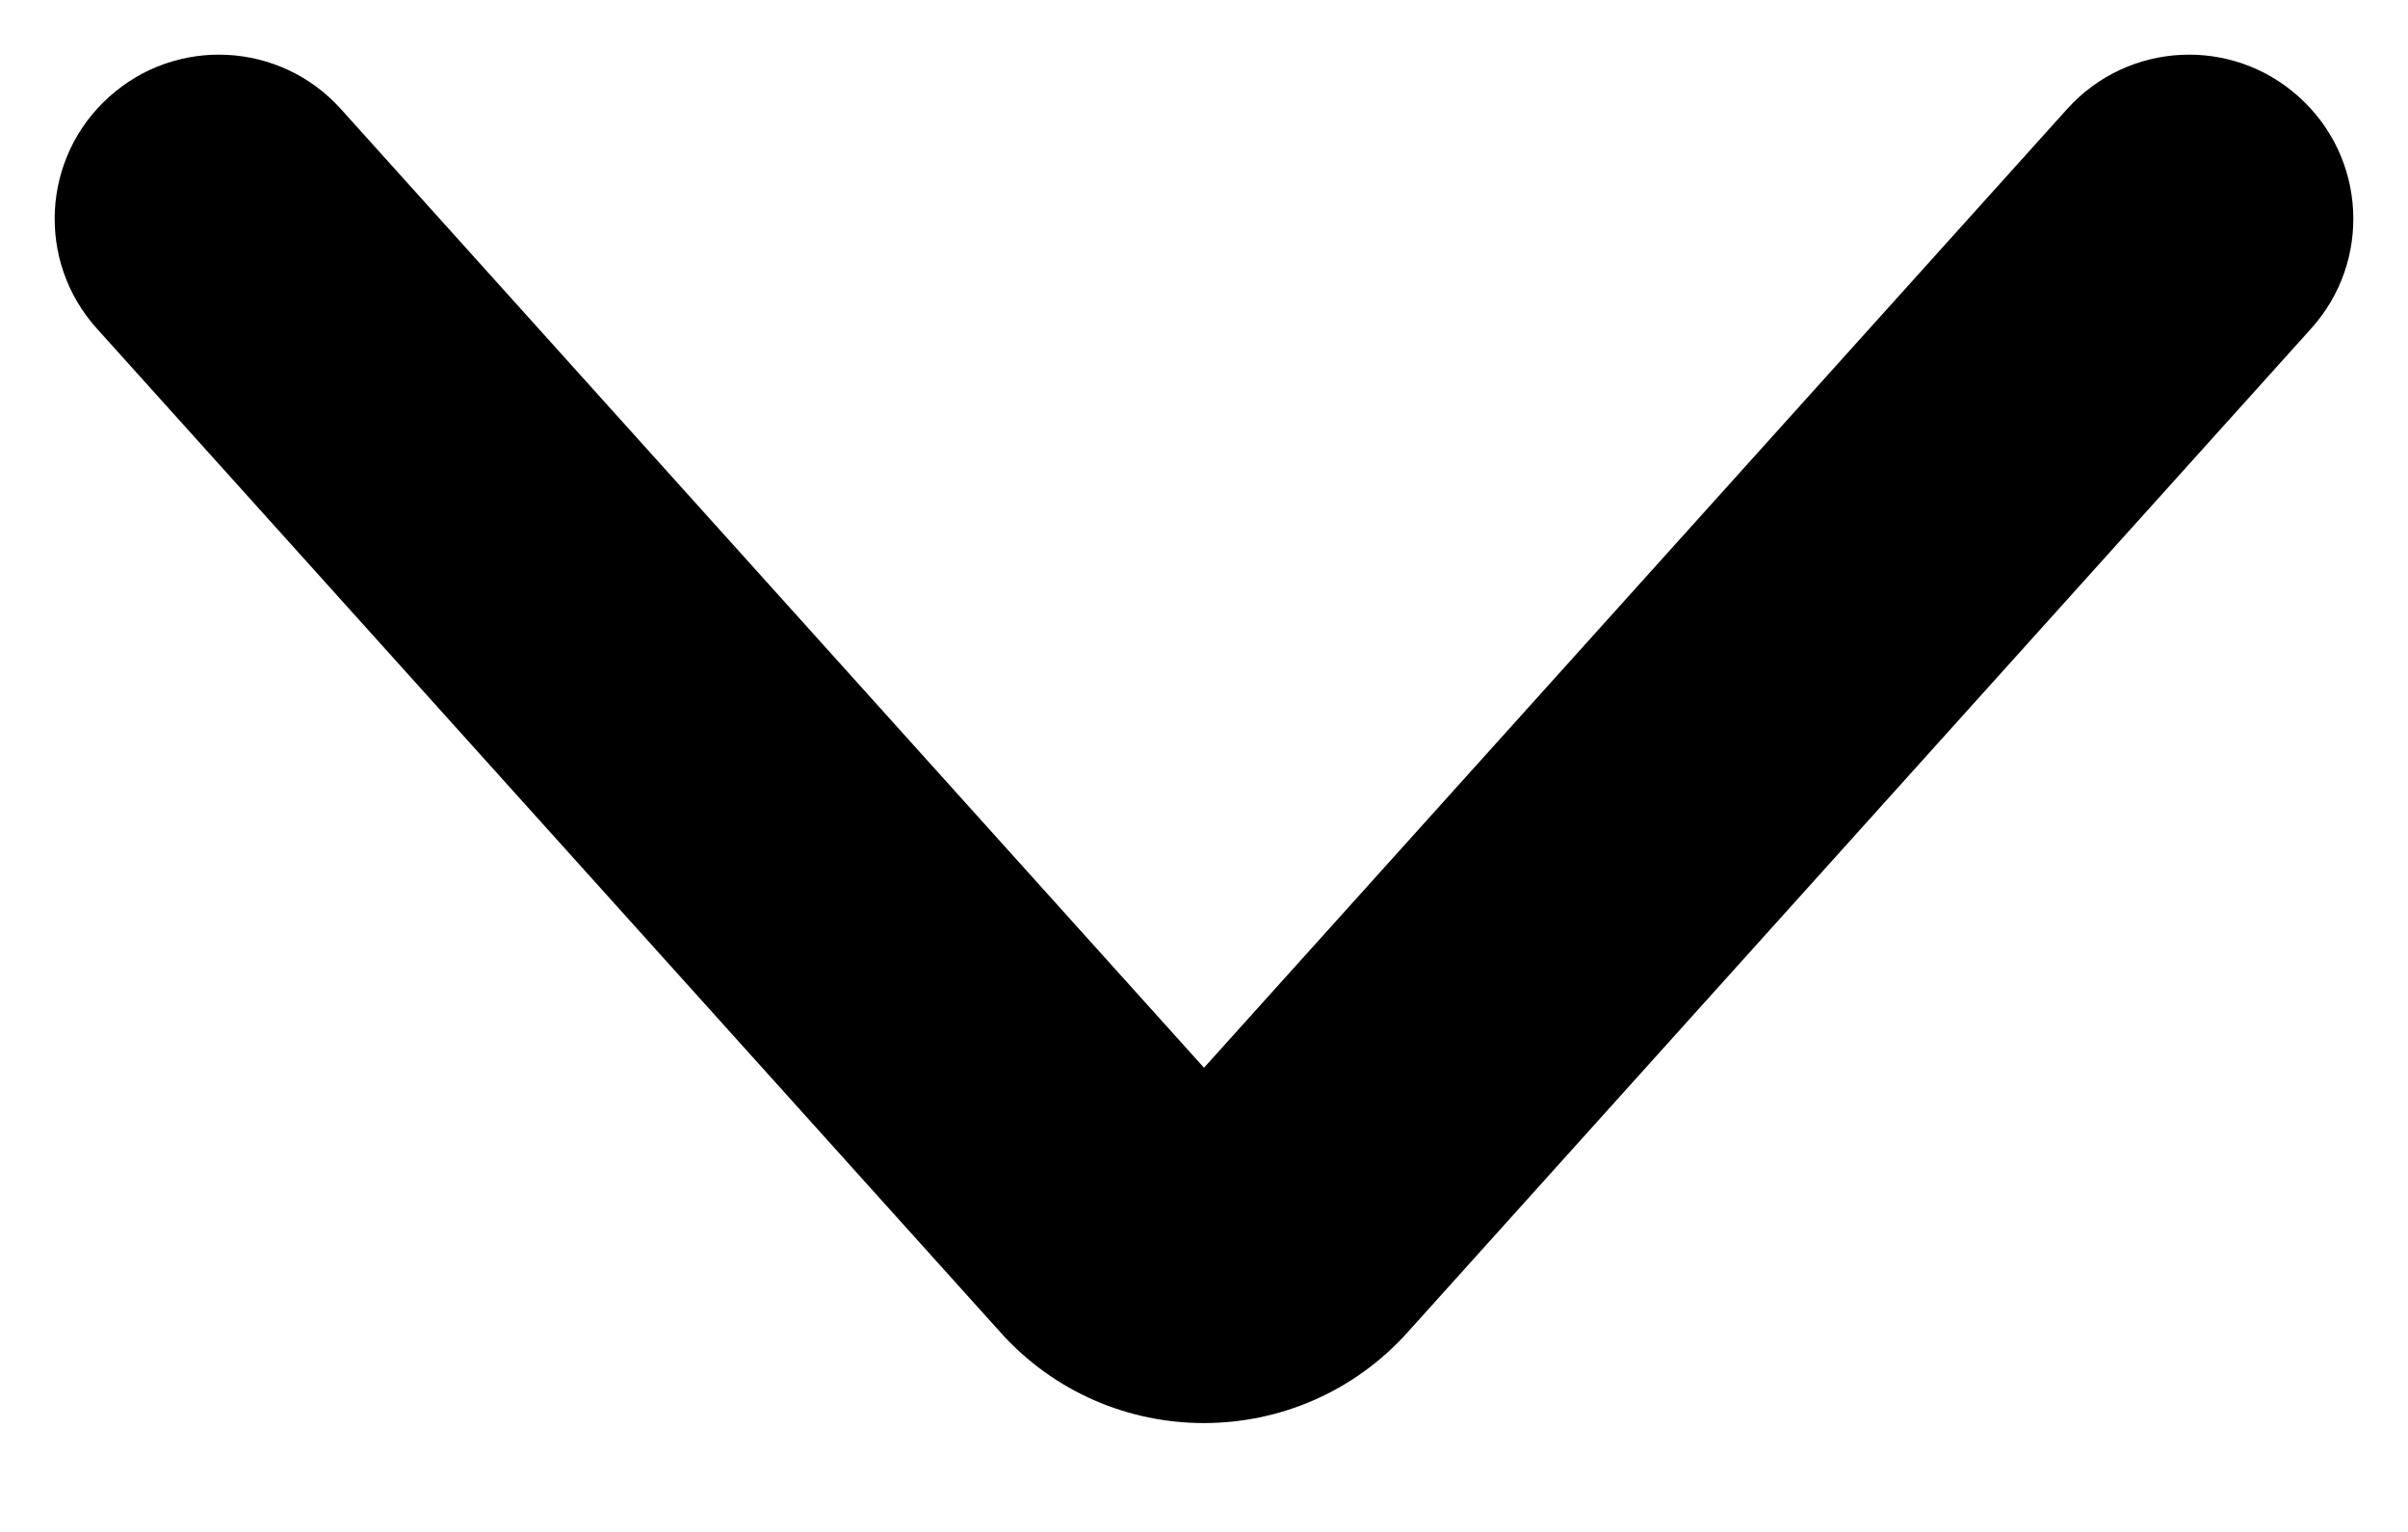
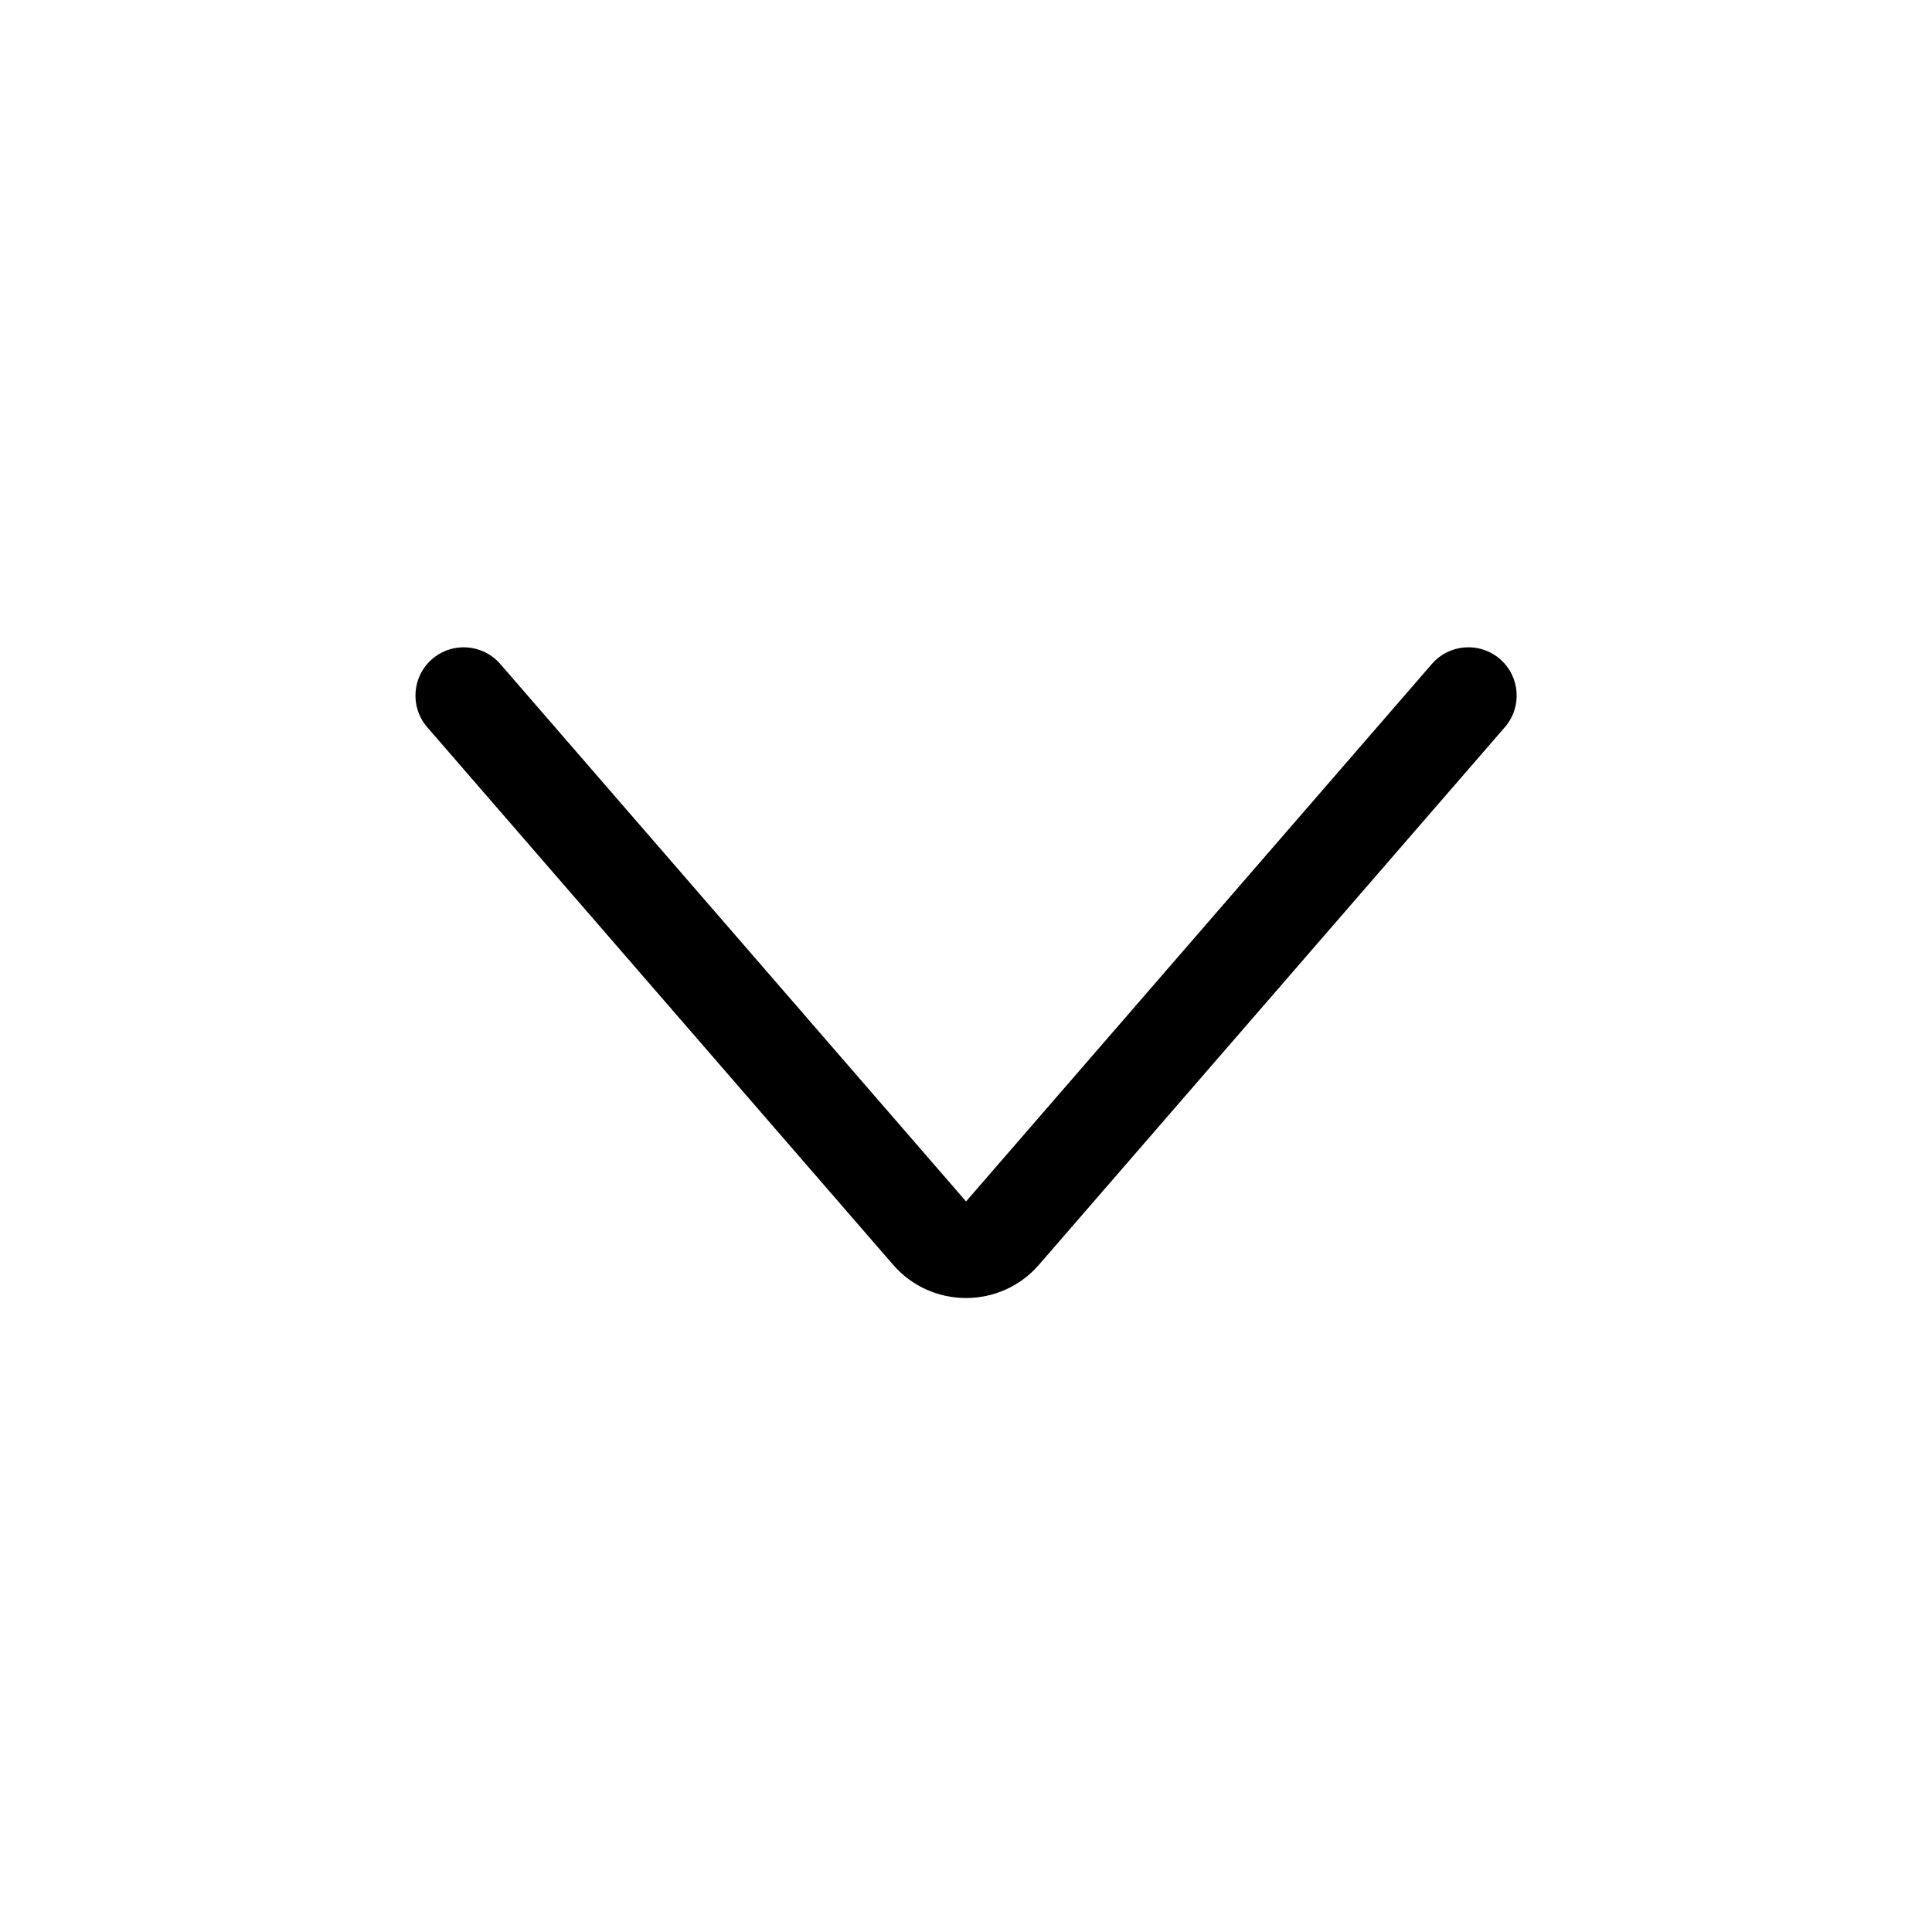
- <svg xmlns="http://www.w3.org/2000/svg" width="current" height="current" viewBox="0 0 11 7" fill="none">
-   <path fill-rule="evenodd" clip-rule="evenodd" d="M6.429 6.089C5.933 6.64 5.067 6.641 4.571 6.089L0.443 1.502C0.165 1.194 0.19 0.72 0.498 0.443C0.806 0.165 1.28 0.19 1.557 0.498L5.5 4.879L9.443 0.498C9.72 0.19 10.194 0.165 10.502 0.443C10.81 0.72 10.835 1.194 10.557 1.502L6.429 6.089L5.872 5.587L6.429 6.089Z" fill="currentColor" />
+ <svg xmlns="http://www.w3.org/2000/svg" width="current" height="current" viewBox="0 0 30 30" fill="none">
+   <path fill-rule="evenodd" clip-rule="evenodd" d="M23.292 10.234C23.605 10.505 23.639 10.979 23.367 11.292L16.134 19.638C15.536 20.328 14.465 20.328 13.867 19.638L6.634 11.292C6.363 10.979 6.397 10.505 6.71 10.234C7.023 9.963 7.496 9.997 7.768 10.31L15.001 18.656L22.234 10.31C22.505 9.997 22.979 9.963 23.292 10.234Z" fill="currentColor" />
</svg>
